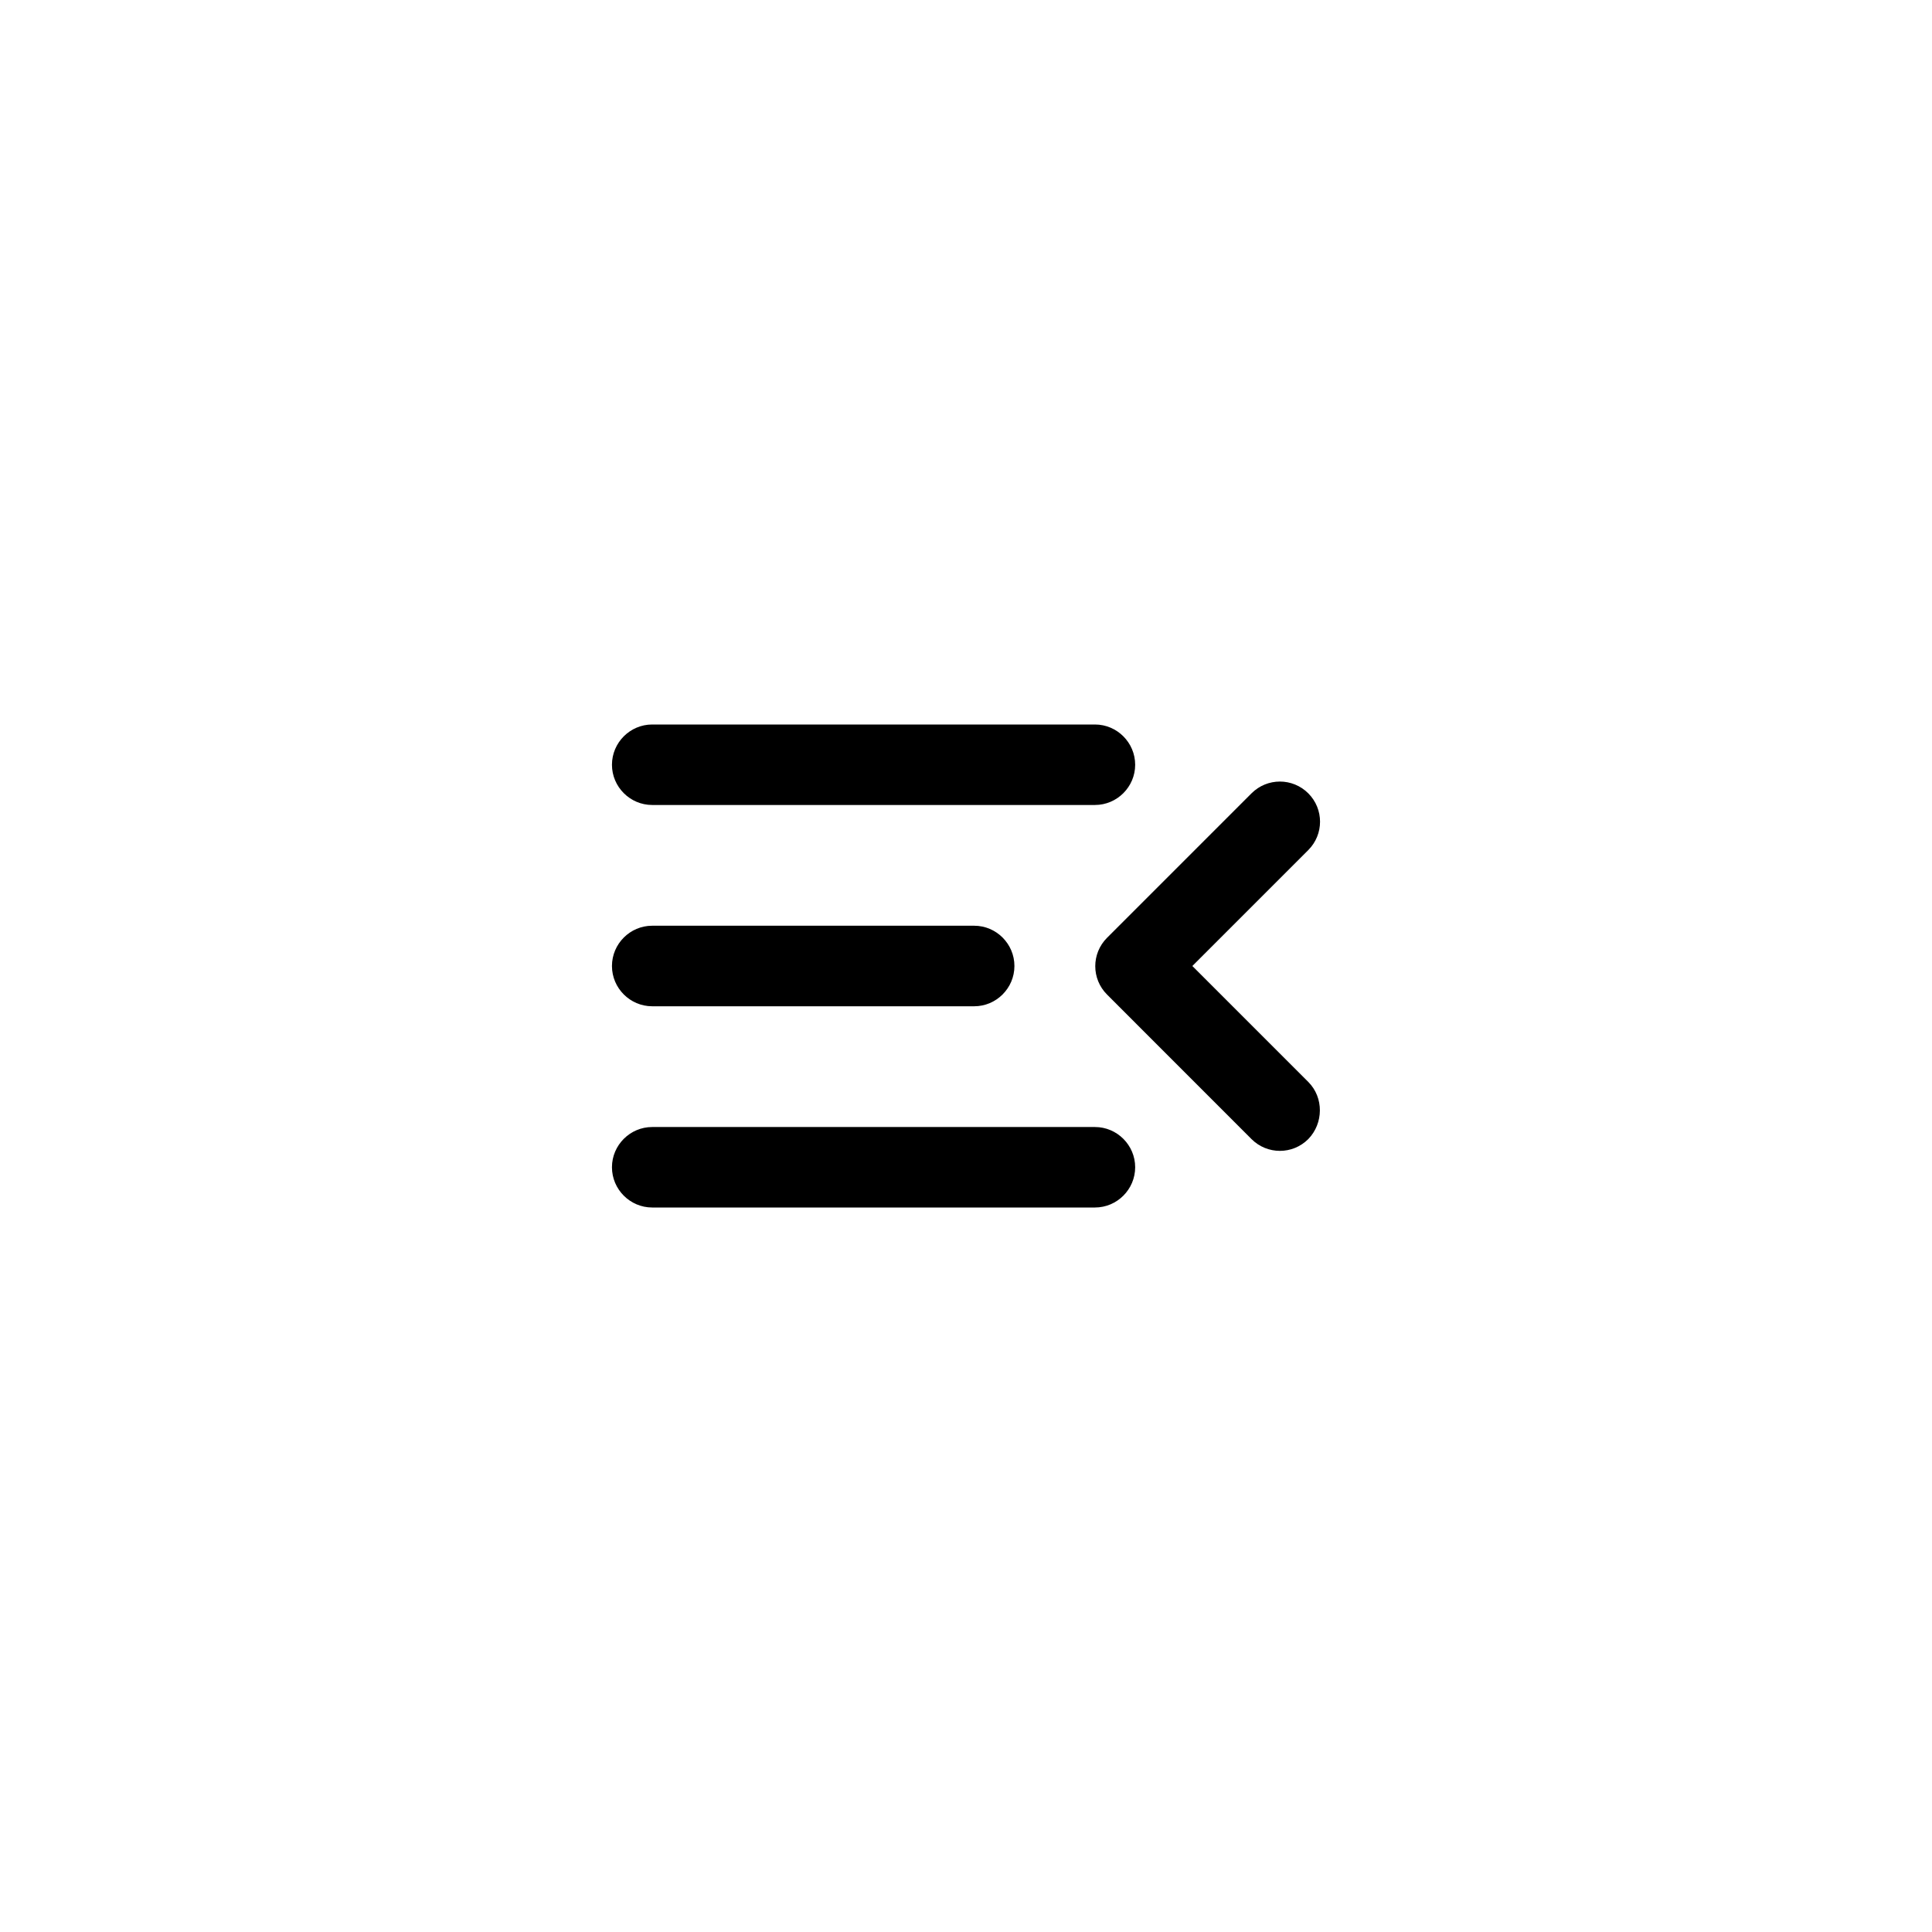
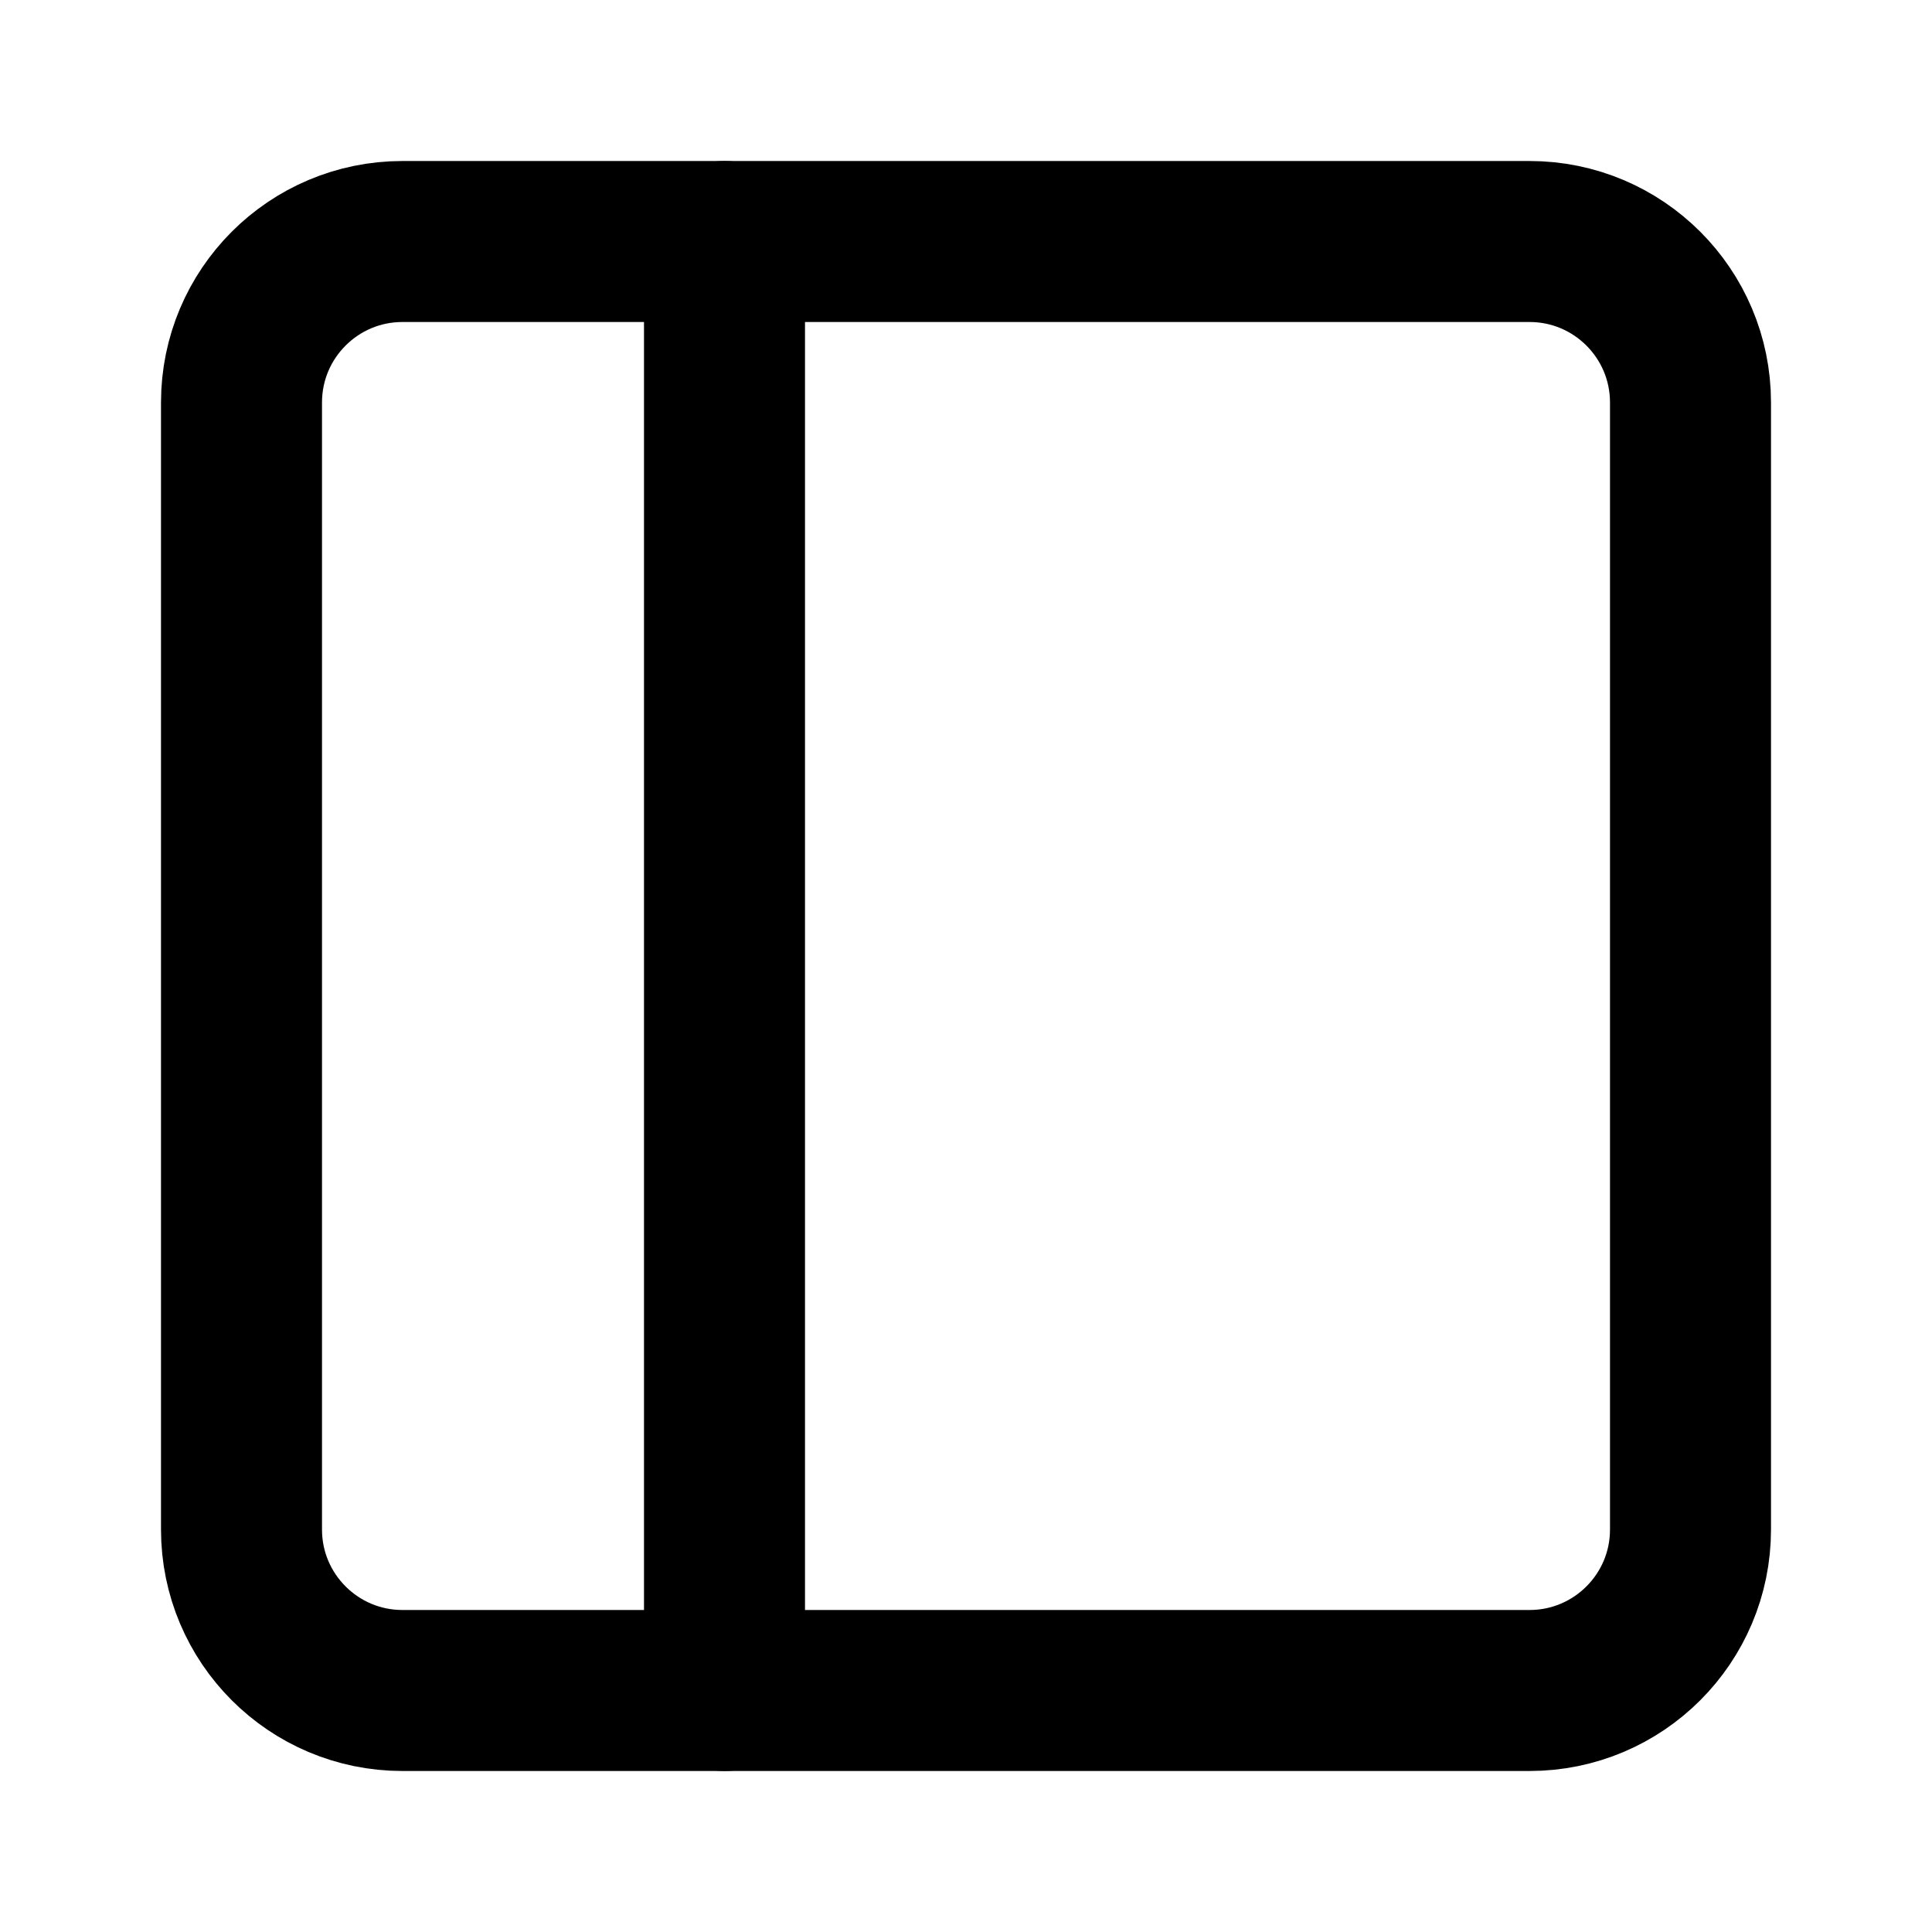
- <svg xmlns="http://www.w3.org/2000/svg" width="32" height="32" viewBox="0 0 32 32" fill="none">
-   <path d="M10.802 20H18.136C18.502 20 18.802 19.7 18.802 19.333C18.802 18.967 18.502 18.667 18.136 18.667H10.802C10.436 18.667 10.136 18.967 10.136 19.333C10.136 19.7 10.436 20 10.802 20ZM10.802 16.667H16.136C16.502 16.667 16.802 16.367 16.802 16C16.802 15.633 16.502 15.333 16.136 15.333H10.802C10.436 15.333 10.136 15.633 10.136 16C10.136 16.367 10.436 16.667 10.802 16.667ZM10.136 12.667C10.136 13.033 10.436 13.333 10.802 13.333H18.136C18.502 13.333 18.802 13.033 18.802 12.667C18.802 12.3 18.502 12 18.136 12H10.802C10.436 12 10.136 12.3 10.136 12.667ZM21.669 17.92L19.749 16L21.669 14.08C21.929 13.82 21.929 13.4 21.669 13.14C21.409 12.88 20.989 12.88 20.729 13.14L18.336 15.533C18.076 15.793 18.076 16.213 18.336 16.473L20.729 18.867C20.989 19.127 21.409 19.127 21.669 18.867C21.922 18.607 21.929 18.18 21.669 17.92Z" fill="black" />
+ <svg xmlns="http://www.w3.org/2000/svg" width="16" height="16" viewBox="0 0 24 24" fill="none" stroke="currentColor" stroke-width="2" stroke-linecap="round" stroke-linejoin="round" class="lucide lucide-panel-left">
+   <rect width="18" height="18" x="3" y="3" rx="2" />
+   <path d="M9 3v18" />
</svg>
